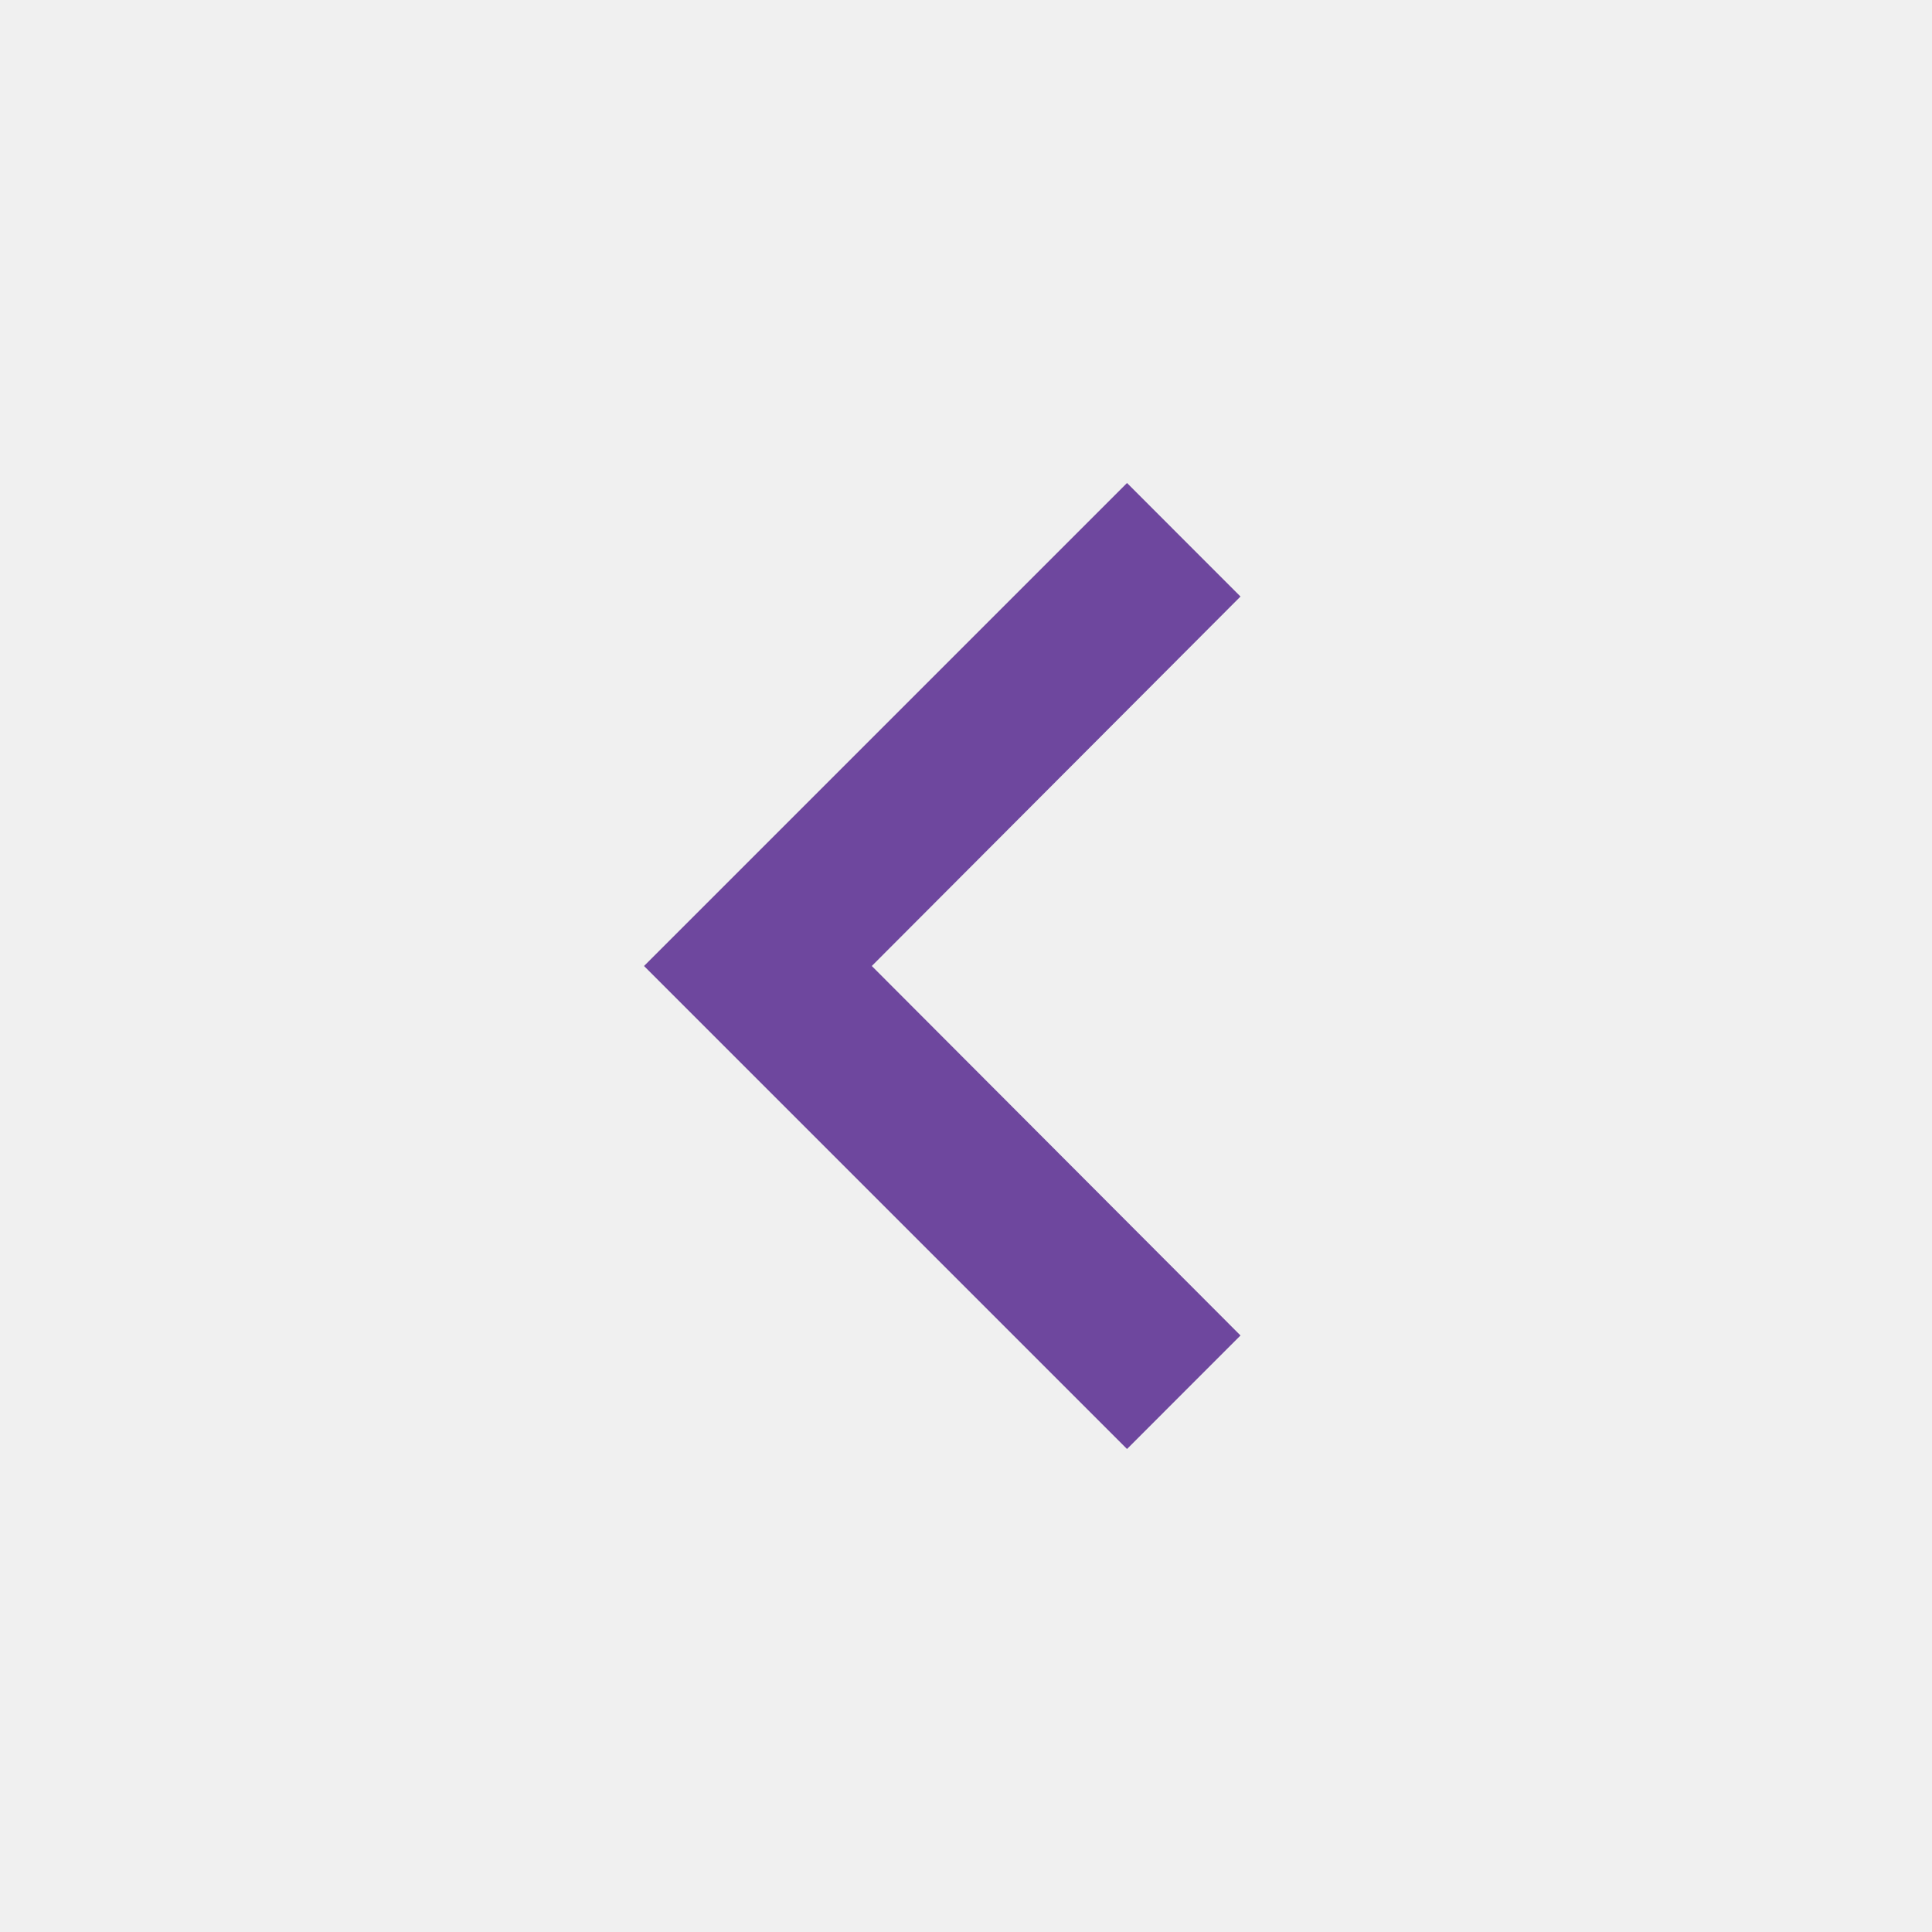
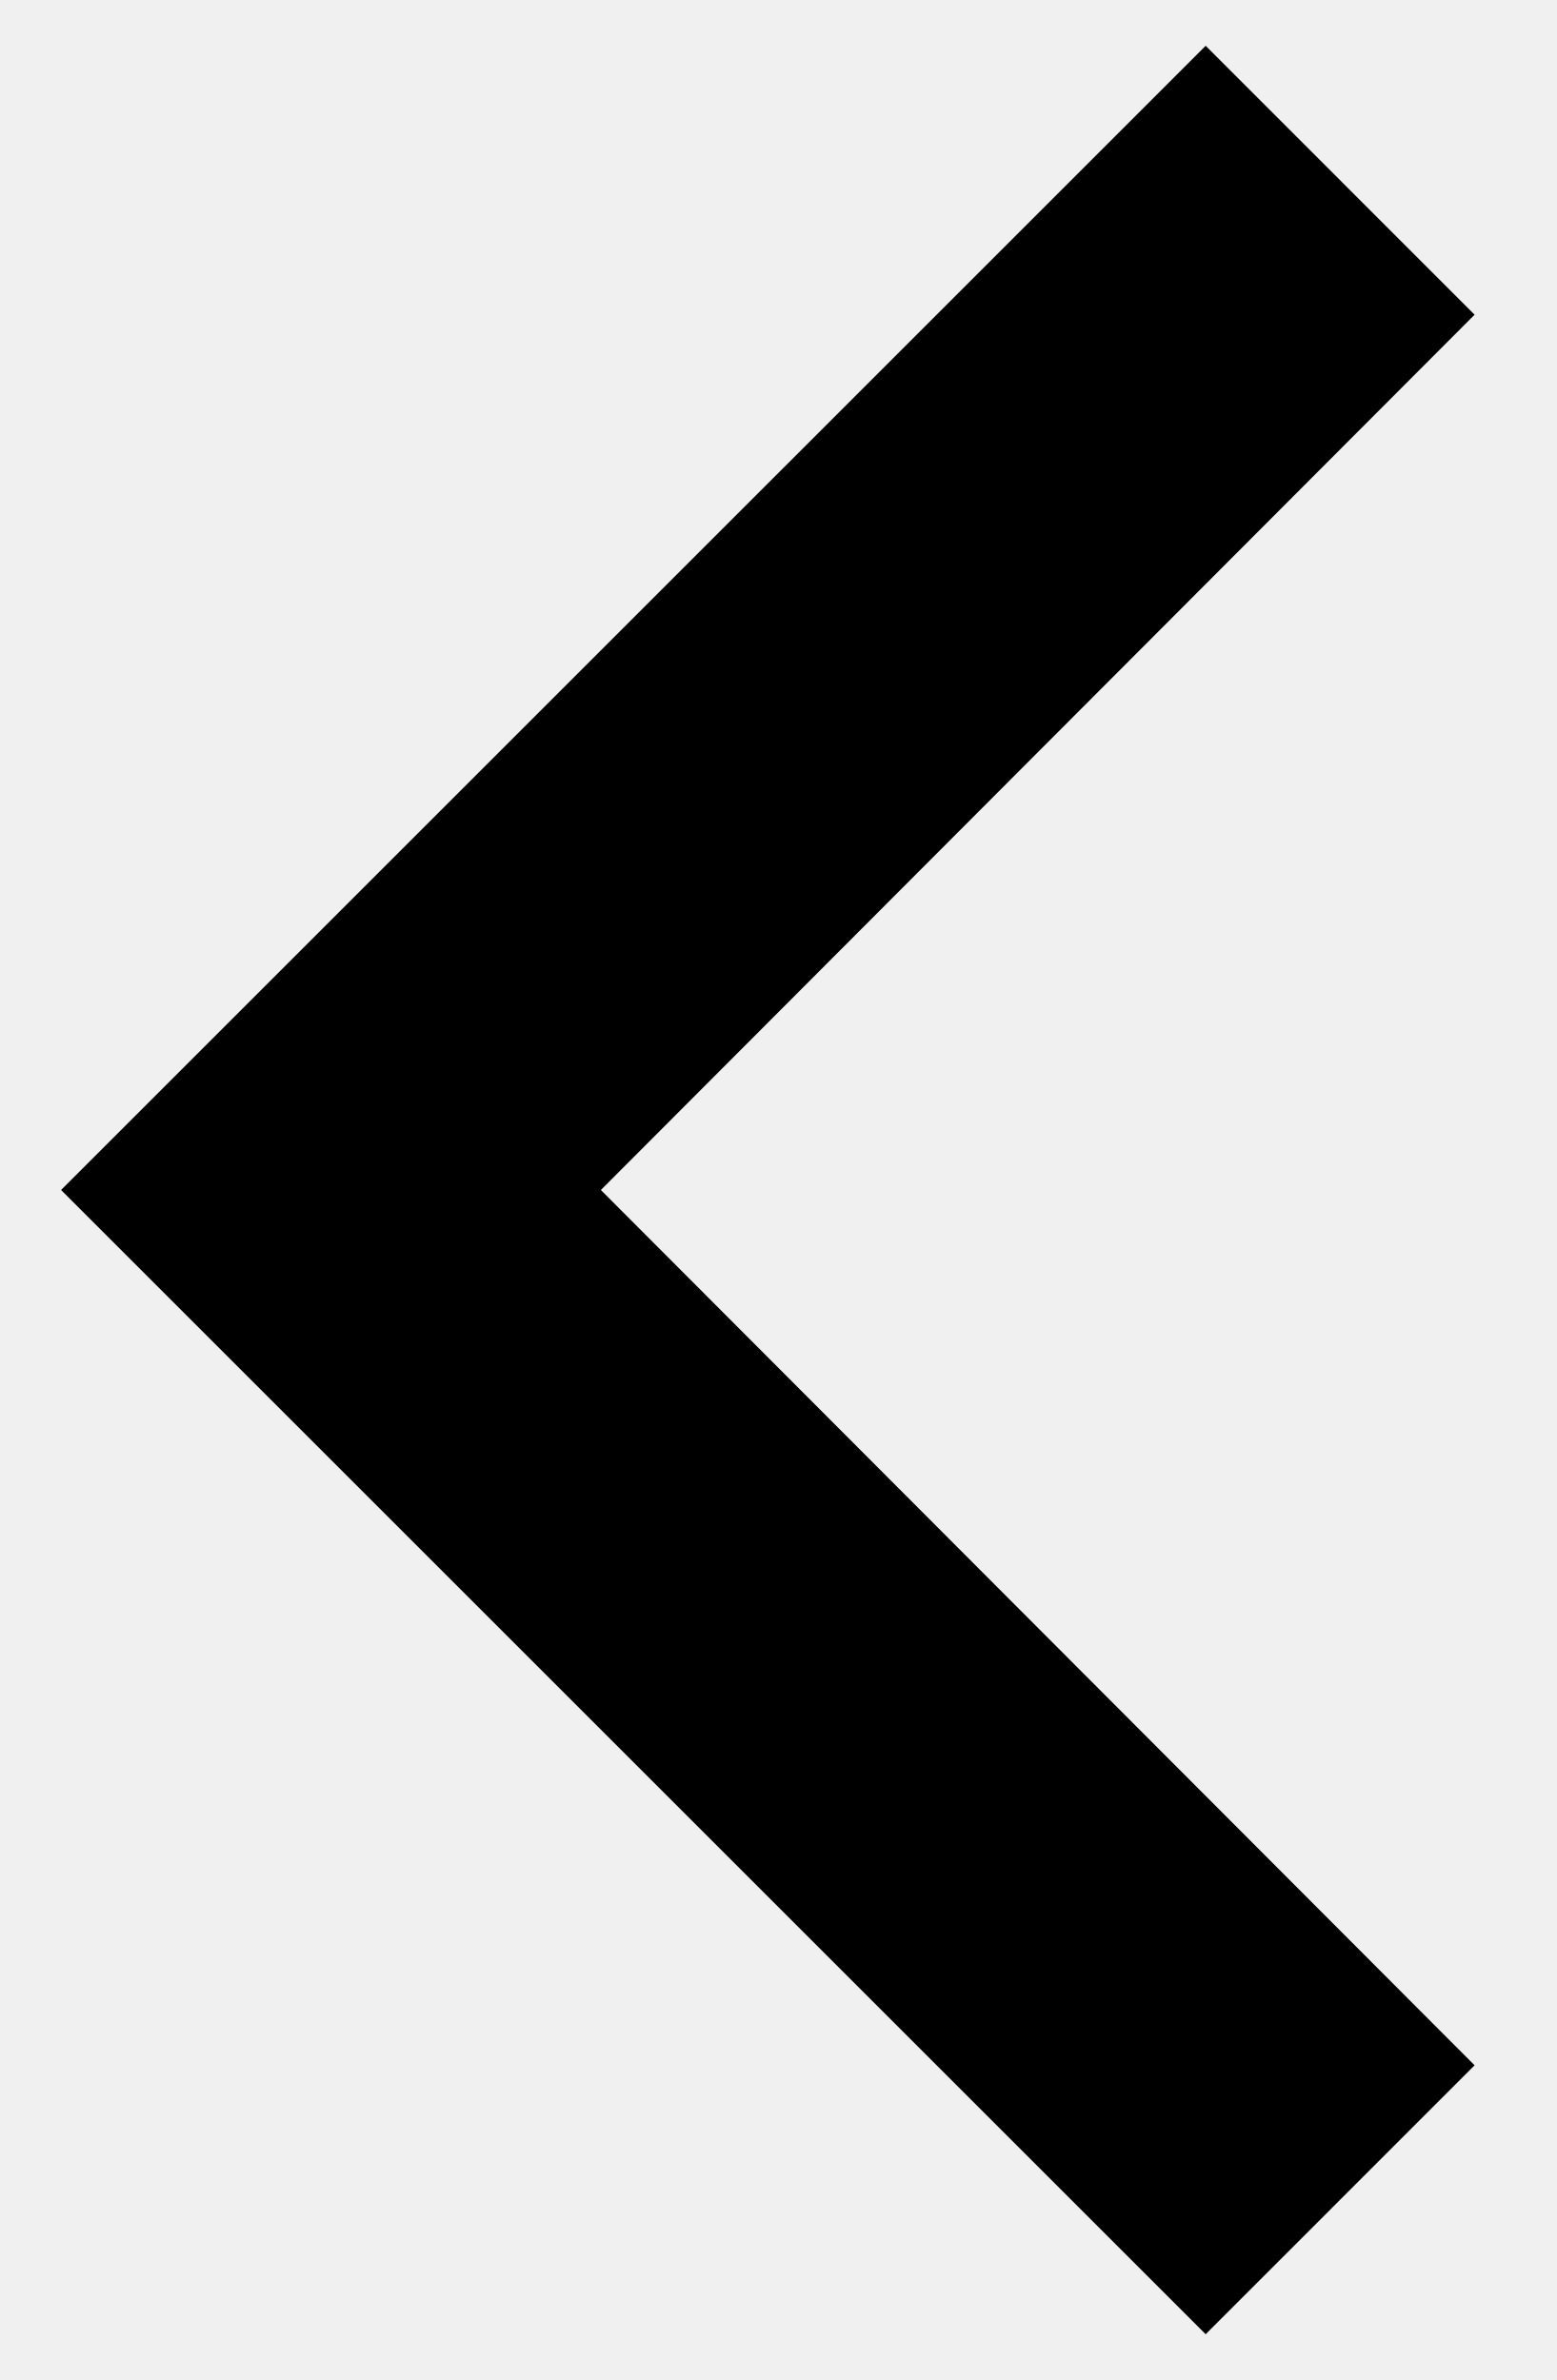
- <svg xmlns="http://www.w3.org/2000/svg" width="50" height="50" viewBox="0 0 50 50" fill="none">
-   <g clip-path="url(#clip0_45_29996)">
-     <path d="M29.167 12.5L32.104 15.438L22.562 25L32.104 34.562L29.167 37.5L16.667 25L29.167 12.5Z" fill="#6E479E" />
-   </g>
-   <defs>
-     <clipPath id="clip0_45_29996">
-       <rect width="50" height="50" fill="white" transform="matrix(-1 0 0 1 50 0)" />
-     </clipPath>
-   </defs>
+ <svg xmlns="http://www.w3.org/2000/svg" width="17" height="26" viewBox="0 0 17 26" fill="none">
+   <path d="M13.167 0.5L16.104 3.438L6.562 13L16.104 22.562L13.167 25.5L0.667 13L13.167 0.5Z" fill="currentColor" />
</svg>
